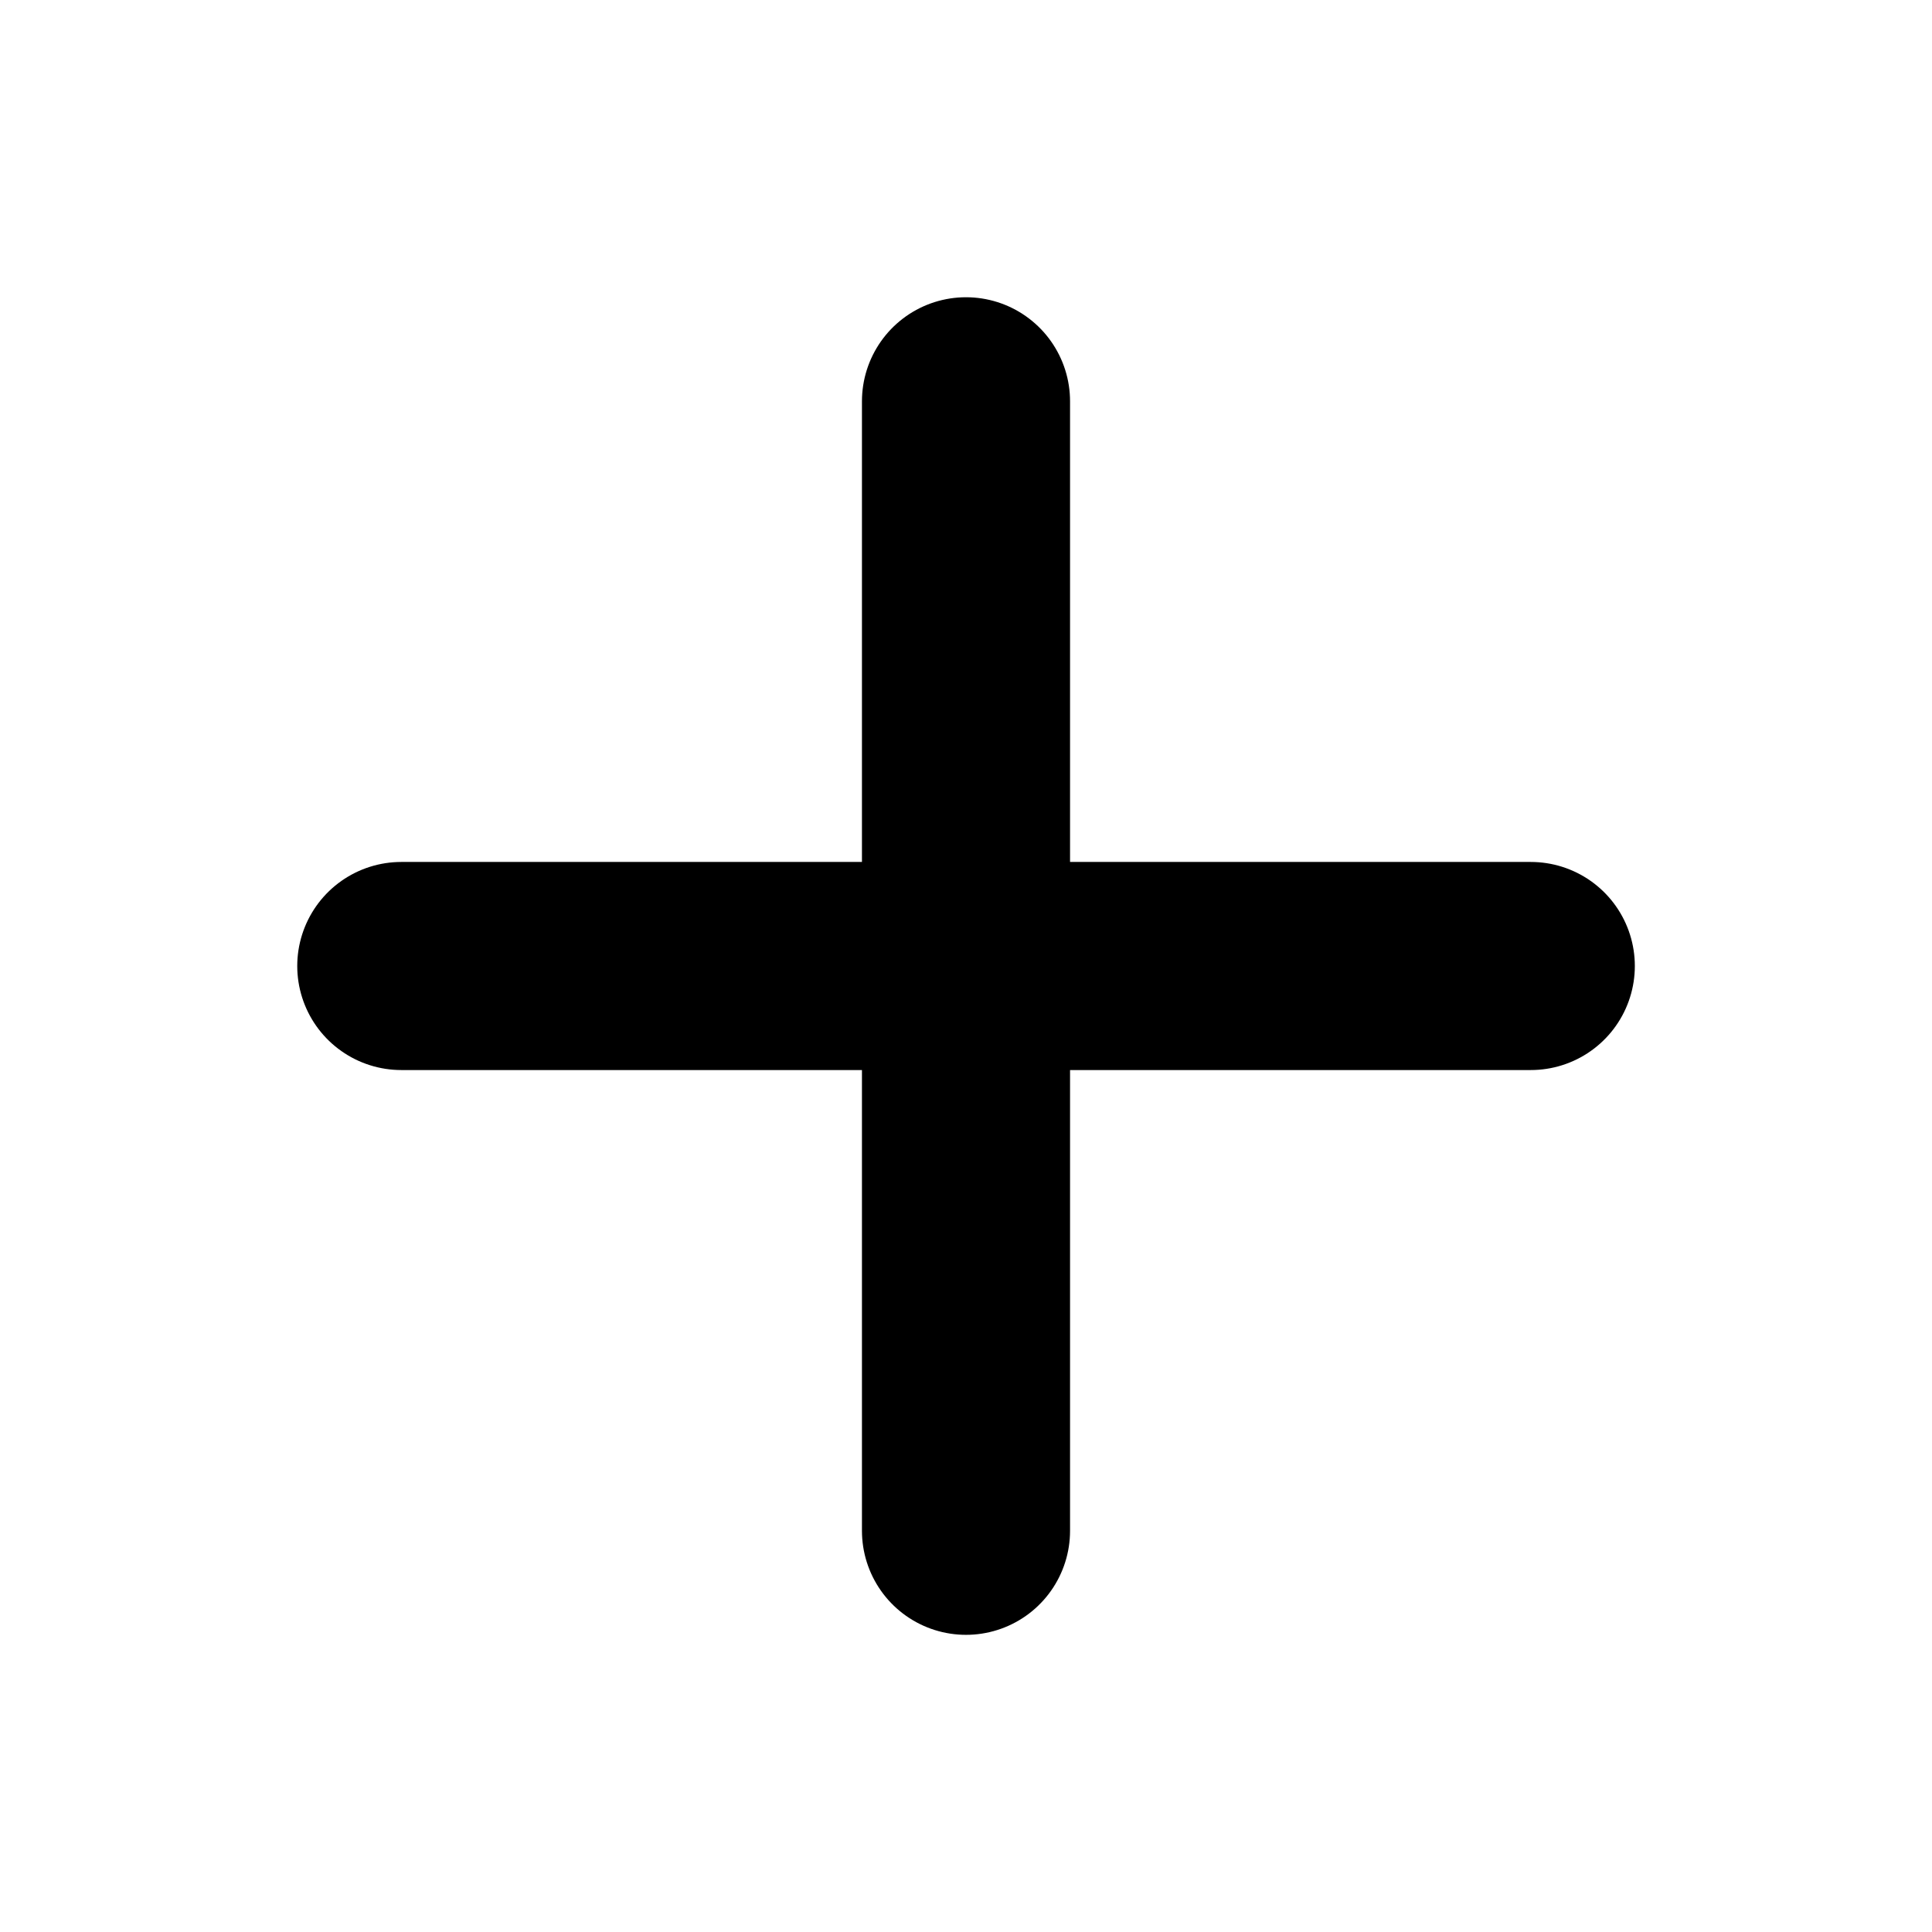
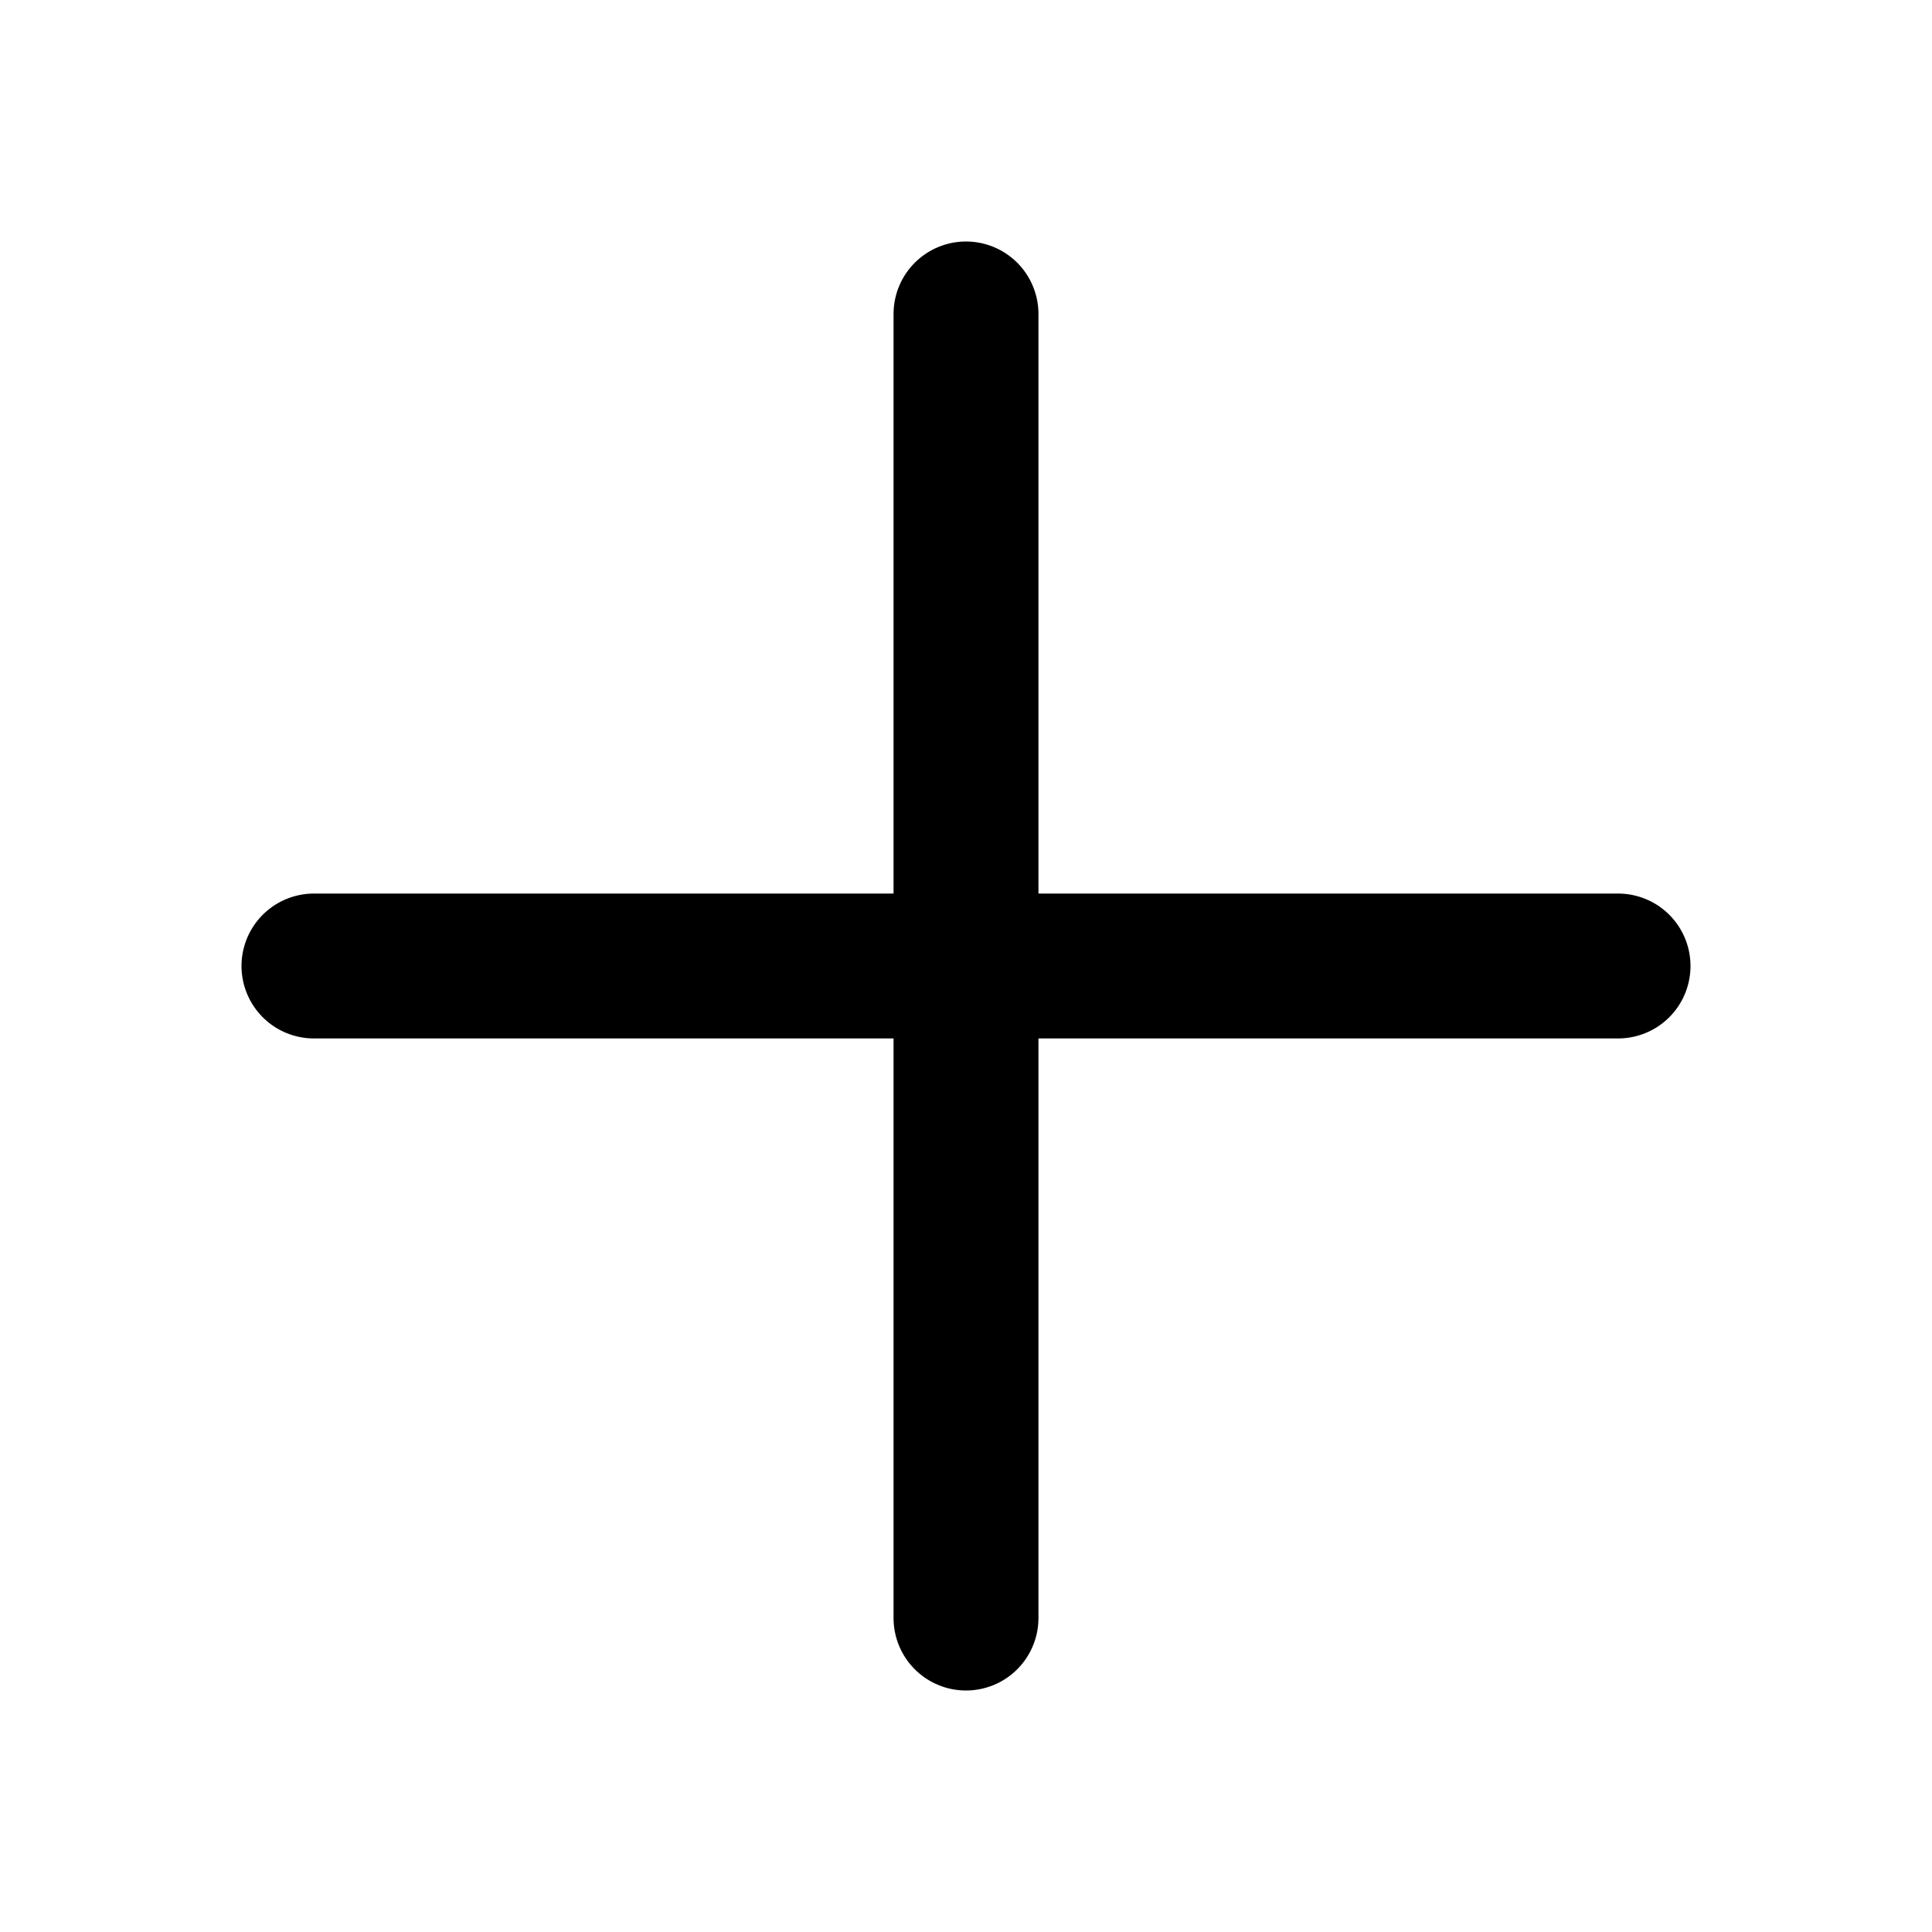
- <svg xmlns="http://www.w3.org/2000/svg" width="24" height="24" viewBox="0 0 24 24" fill="none" stroke="currentColor" stroke-width="2.585" stroke-linecap="round">
-   <path d="M12 4.985v14.031" />
-   <path d="M4.985 12h14.031" />
+ <svg xmlns="http://www.w3.org/2000/svg" width="24" height="24" viewBox="0 0 24 24" fill="none" stroke="currentColor" stroke-width="1.8" stroke-linecap="round" stroke-linejoin="round">
+   <path d="M12 3.9v16.2" />
+   <path d="M3.9 12h16.2" />
</svg>
